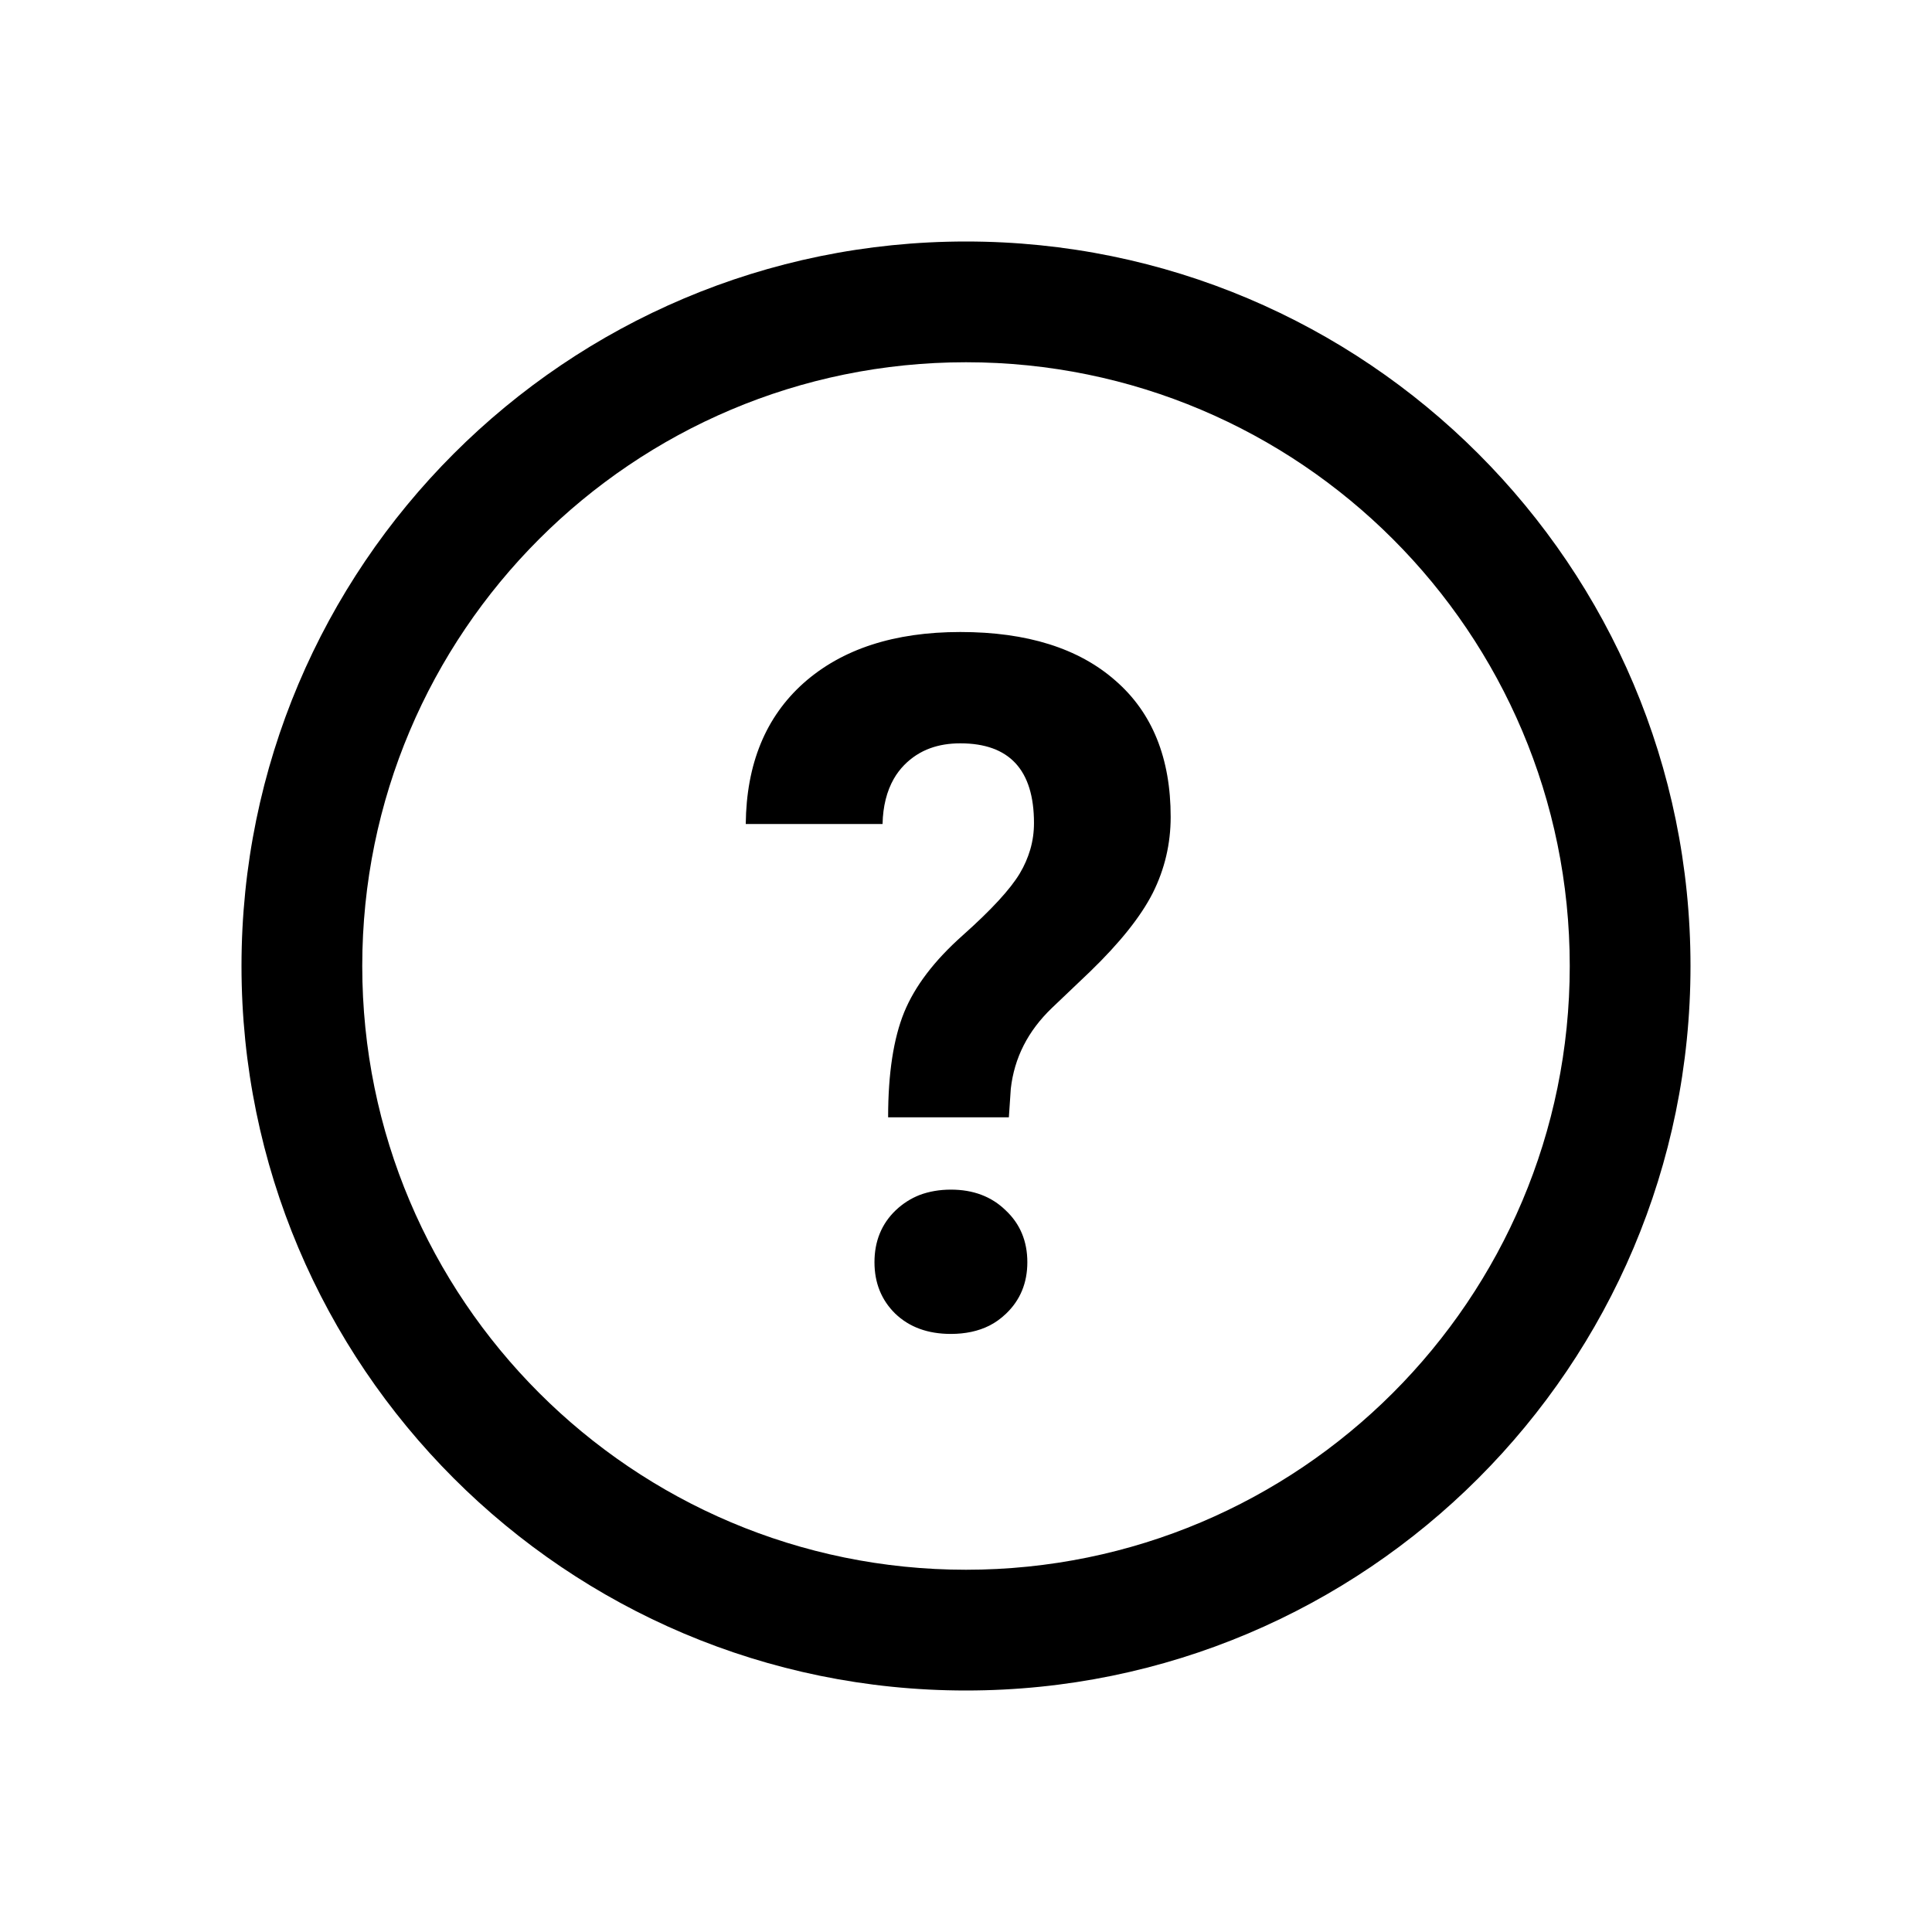
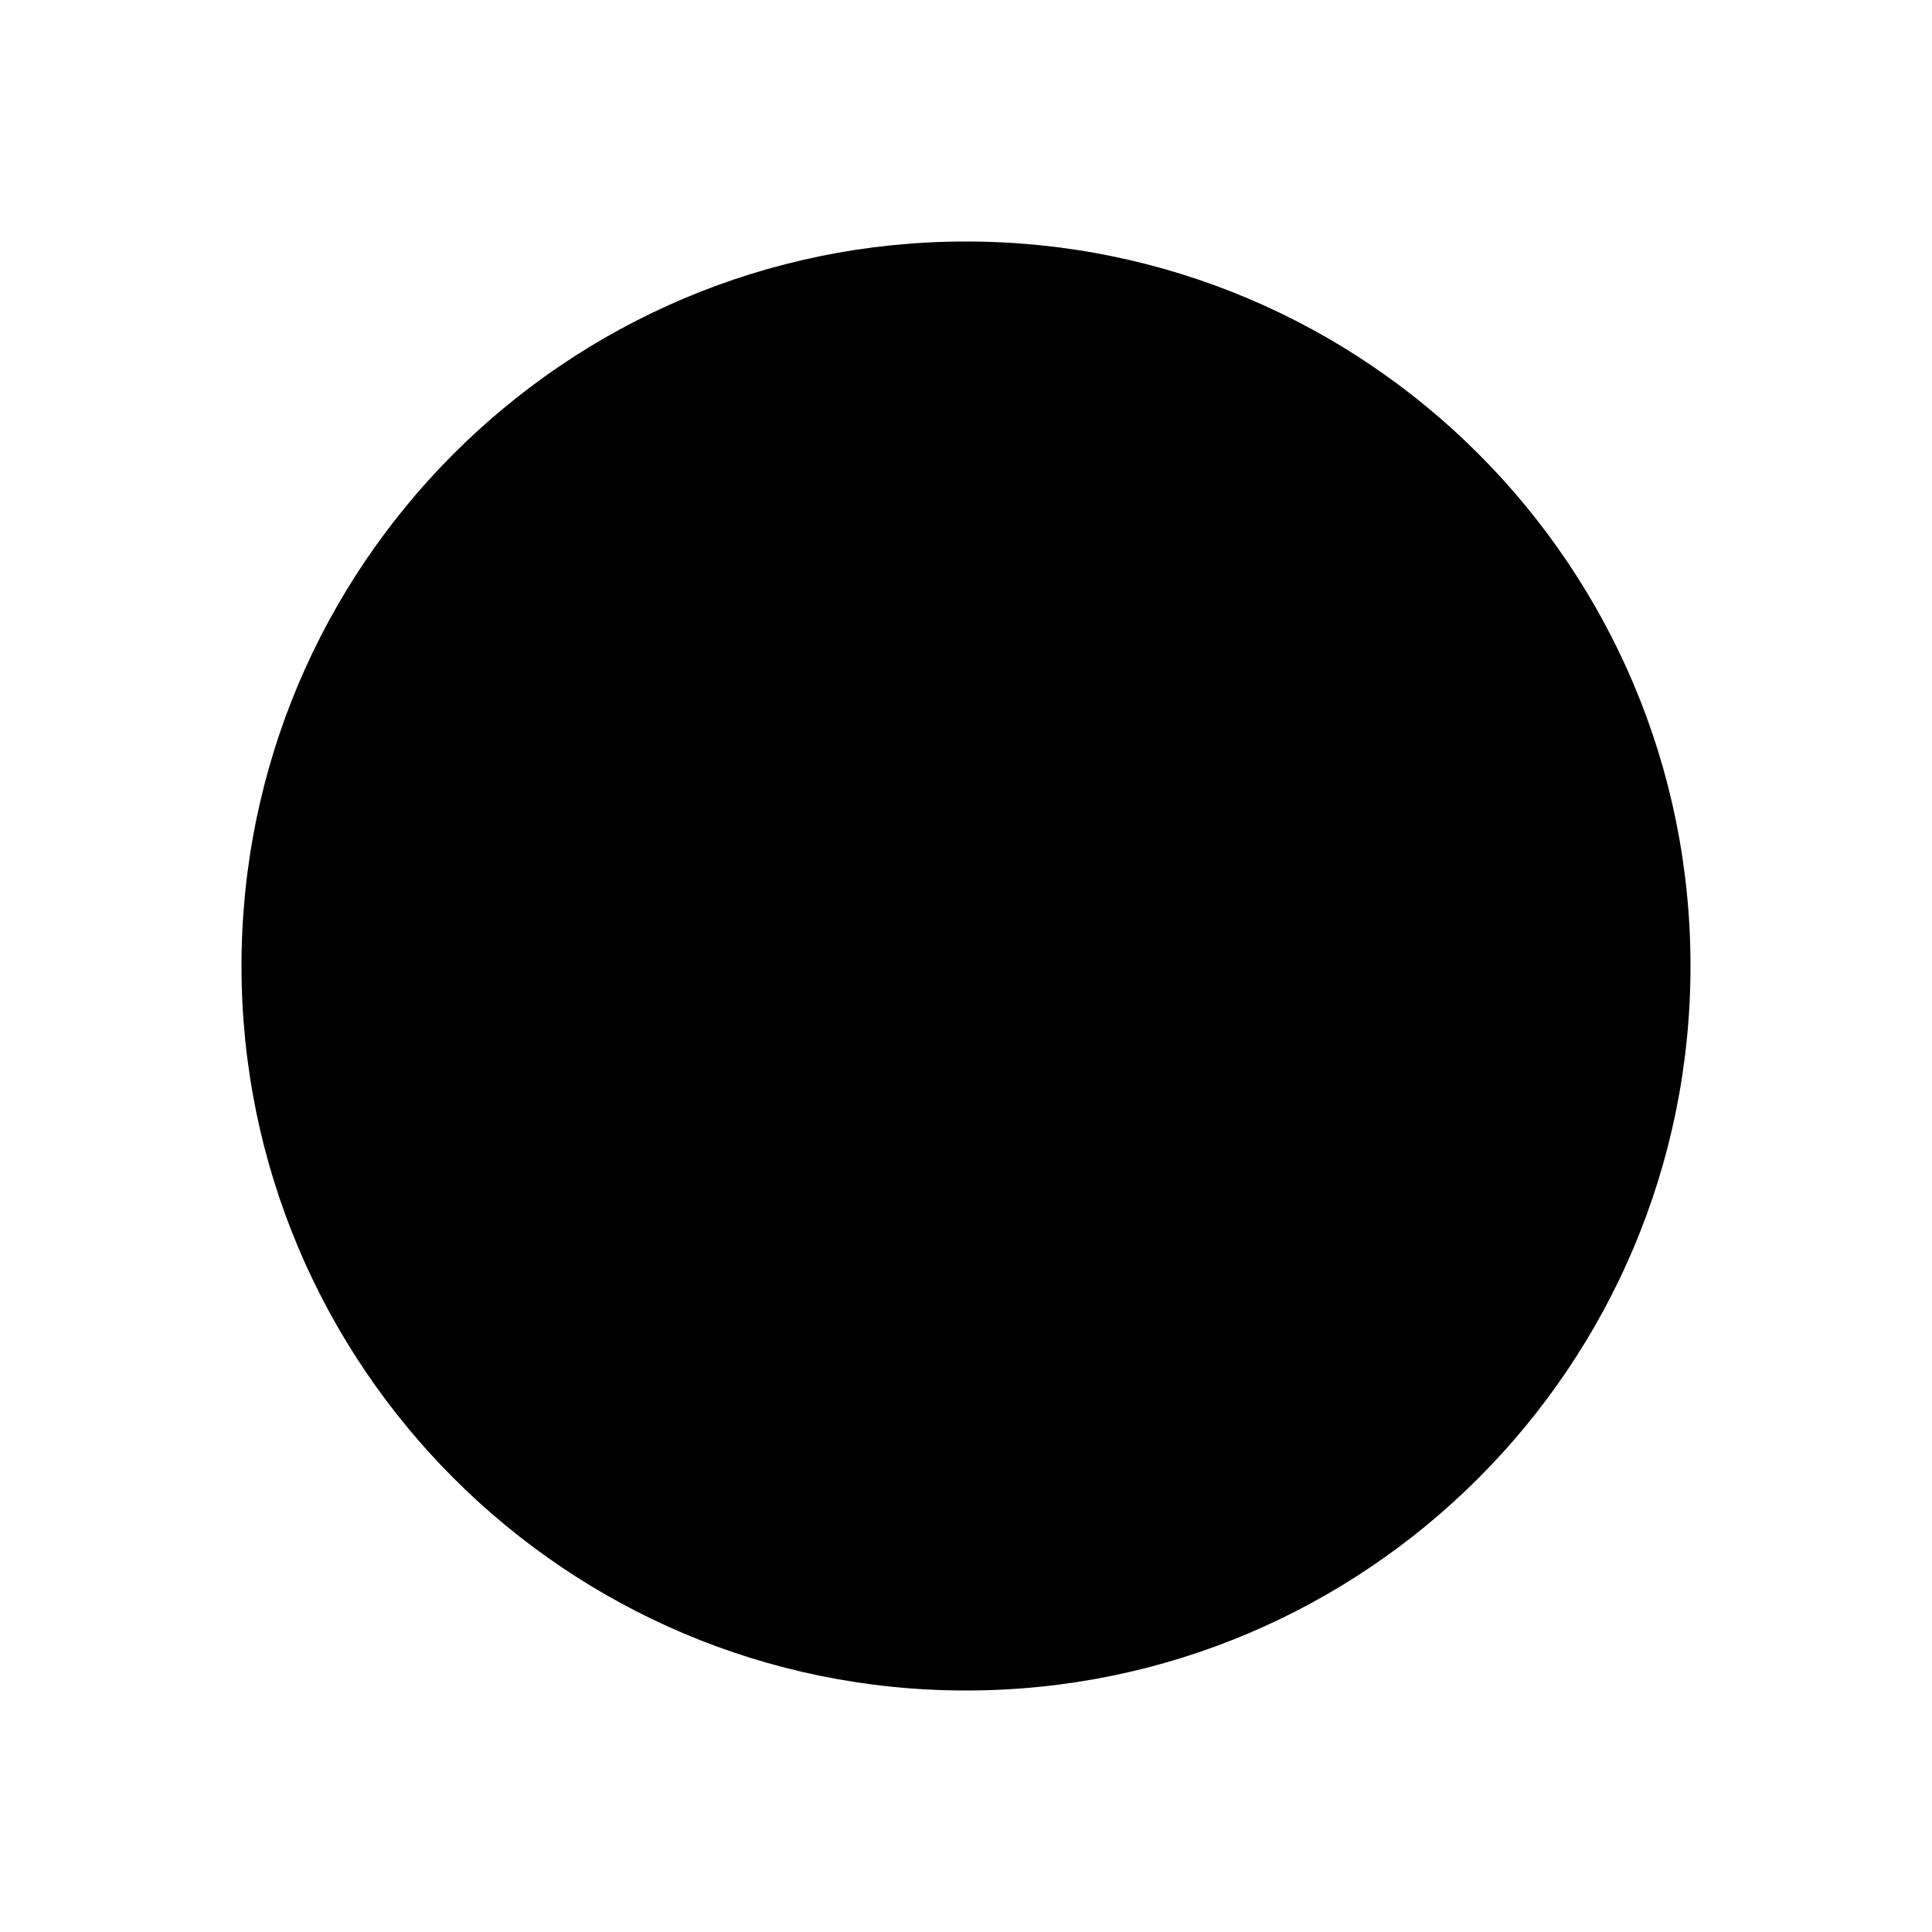
<svg xmlns="http://www.w3.org/2000/svg" width="16" height="16" viewBox="0 0 16 16" fill="none">
-   <path fill-rule="evenodd" clip-rule="evenodd" d="M13 8C13 10.761 10.761 13 8 13C5.239 13 3 10.761 3 8C3 5.239 5.239 3 8 3C10.761 3 13 5.239 13 8ZM14 8C14 11.313 11.314 14 8 14C4.686 14 2 11.313 2 8C2 4.687 4.686 2 8 2C11.314 2 14 4.687 14 8ZM7.488 8.383C7.4 8.599 7.355 8.889 7.355 9.253H8.355L8.371 9.016C8.4 8.76 8.513 8.538 8.711 8.348L9.027 8.047C9.275 7.807 9.448 7.59 9.547 7.395C9.646 7.197 9.695 6.987 9.695 6.765C9.695 6.279 9.543 5.902 9.238 5.637C8.934 5.369 8.505 5.234 7.953 5.234C7.406 5.234 6.973 5.375 6.656 5.656C6.341 5.937 6.181 6.326 6.176 6.824H7.309C7.312 6.677 7.344 6.552 7.402 6.45C7.426 6.408 7.455 6.37 7.488 6.336C7.55 6.273 7.622 6.226 7.705 6.196C7.78 6.169 7.862 6.156 7.953 6.156C8.359 6.156 8.563 6.376 8.563 6.816C8.563 6.891 8.553 6.964 8.532 7.036C8.512 7.103 8.484 7.169 8.445 7.234C8.367 7.364 8.21 7.535 7.973 7.746C7.738 7.955 7.577 8.166 7.488 8.383ZM7.418 10.023C7.301 10.135 7.242 10.279 7.242 10.453C7.242 10.625 7.3 10.767 7.414 10.879C7.531 10.991 7.684 11.047 7.875 11.047C7.995 11.047 8.102 11.024 8.192 10.979C8.244 10.953 8.29 10.919 8.332 10.879C8.449 10.767 8.508 10.625 8.508 10.453C8.508 10.279 8.448 10.135 8.328 10.023C8.211 9.909 8.06 9.852 7.875 9.852C7.781 9.852 7.695 9.867 7.617 9.896C7.543 9.925 7.477 9.967 7.418 10.023Z" fill="black" />
+   <path fillRule="evenodd" clip-rule="evenodd" d="M13 8C13 10.761 10.761 13 8 13C5.239 13 3 10.761 3 8C3 5.239 5.239 3 8 3C10.761 3 13 5.239 13 8ZM14 8C14 11.313 11.314 14 8 14C4.686 14 2 11.313 2 8C2 4.687 4.686 2 8 2C11.314 2 14 4.687 14 8ZM7.488 8.383C7.4 8.599 7.355 8.889 7.355 9.253H8.355L8.371 9.016C8.4 8.76 8.513 8.538 8.711 8.348L9.027 8.047C9.275 7.807 9.448 7.59 9.547 7.395C9.646 7.197 9.695 6.987 9.695 6.765C9.695 6.279 9.543 5.902 9.238 5.637C8.934 5.369 8.505 5.234 7.953 5.234C7.406 5.234 6.973 5.375 6.656 5.656C6.341 5.937 6.181 6.326 6.176 6.824H7.309C7.312 6.677 7.344 6.552 7.402 6.45C7.426 6.408 7.455 6.37 7.488 6.336C7.55 6.273 7.622 6.226 7.705 6.196C7.78 6.169 7.862 6.156 7.953 6.156C8.359 6.156 8.563 6.376 8.563 6.816C8.563 6.891 8.553 6.964 8.532 7.036C8.512 7.103 8.484 7.169 8.445 7.234C8.367 7.364 8.21 7.535 7.973 7.746C7.738 7.955 7.577 8.166 7.488 8.383ZM7.418 10.023C7.301 10.135 7.242 10.279 7.242 10.453C7.242 10.625 7.3 10.767 7.414 10.879C7.531 10.991 7.684 11.047 7.875 11.047C7.995 11.047 8.102 11.024 8.192 10.979C8.244 10.953 8.29 10.919 8.332 10.879C8.449 10.767 8.508 10.625 8.508 10.453C8.508 10.279 8.448 10.135 8.328 10.023C8.211 9.909 8.06 9.852 7.875 9.852C7.781 9.852 7.695 9.867 7.617 9.896C7.543 9.925 7.477 9.967 7.418 10.023Z" fill="black" />
</svg>
